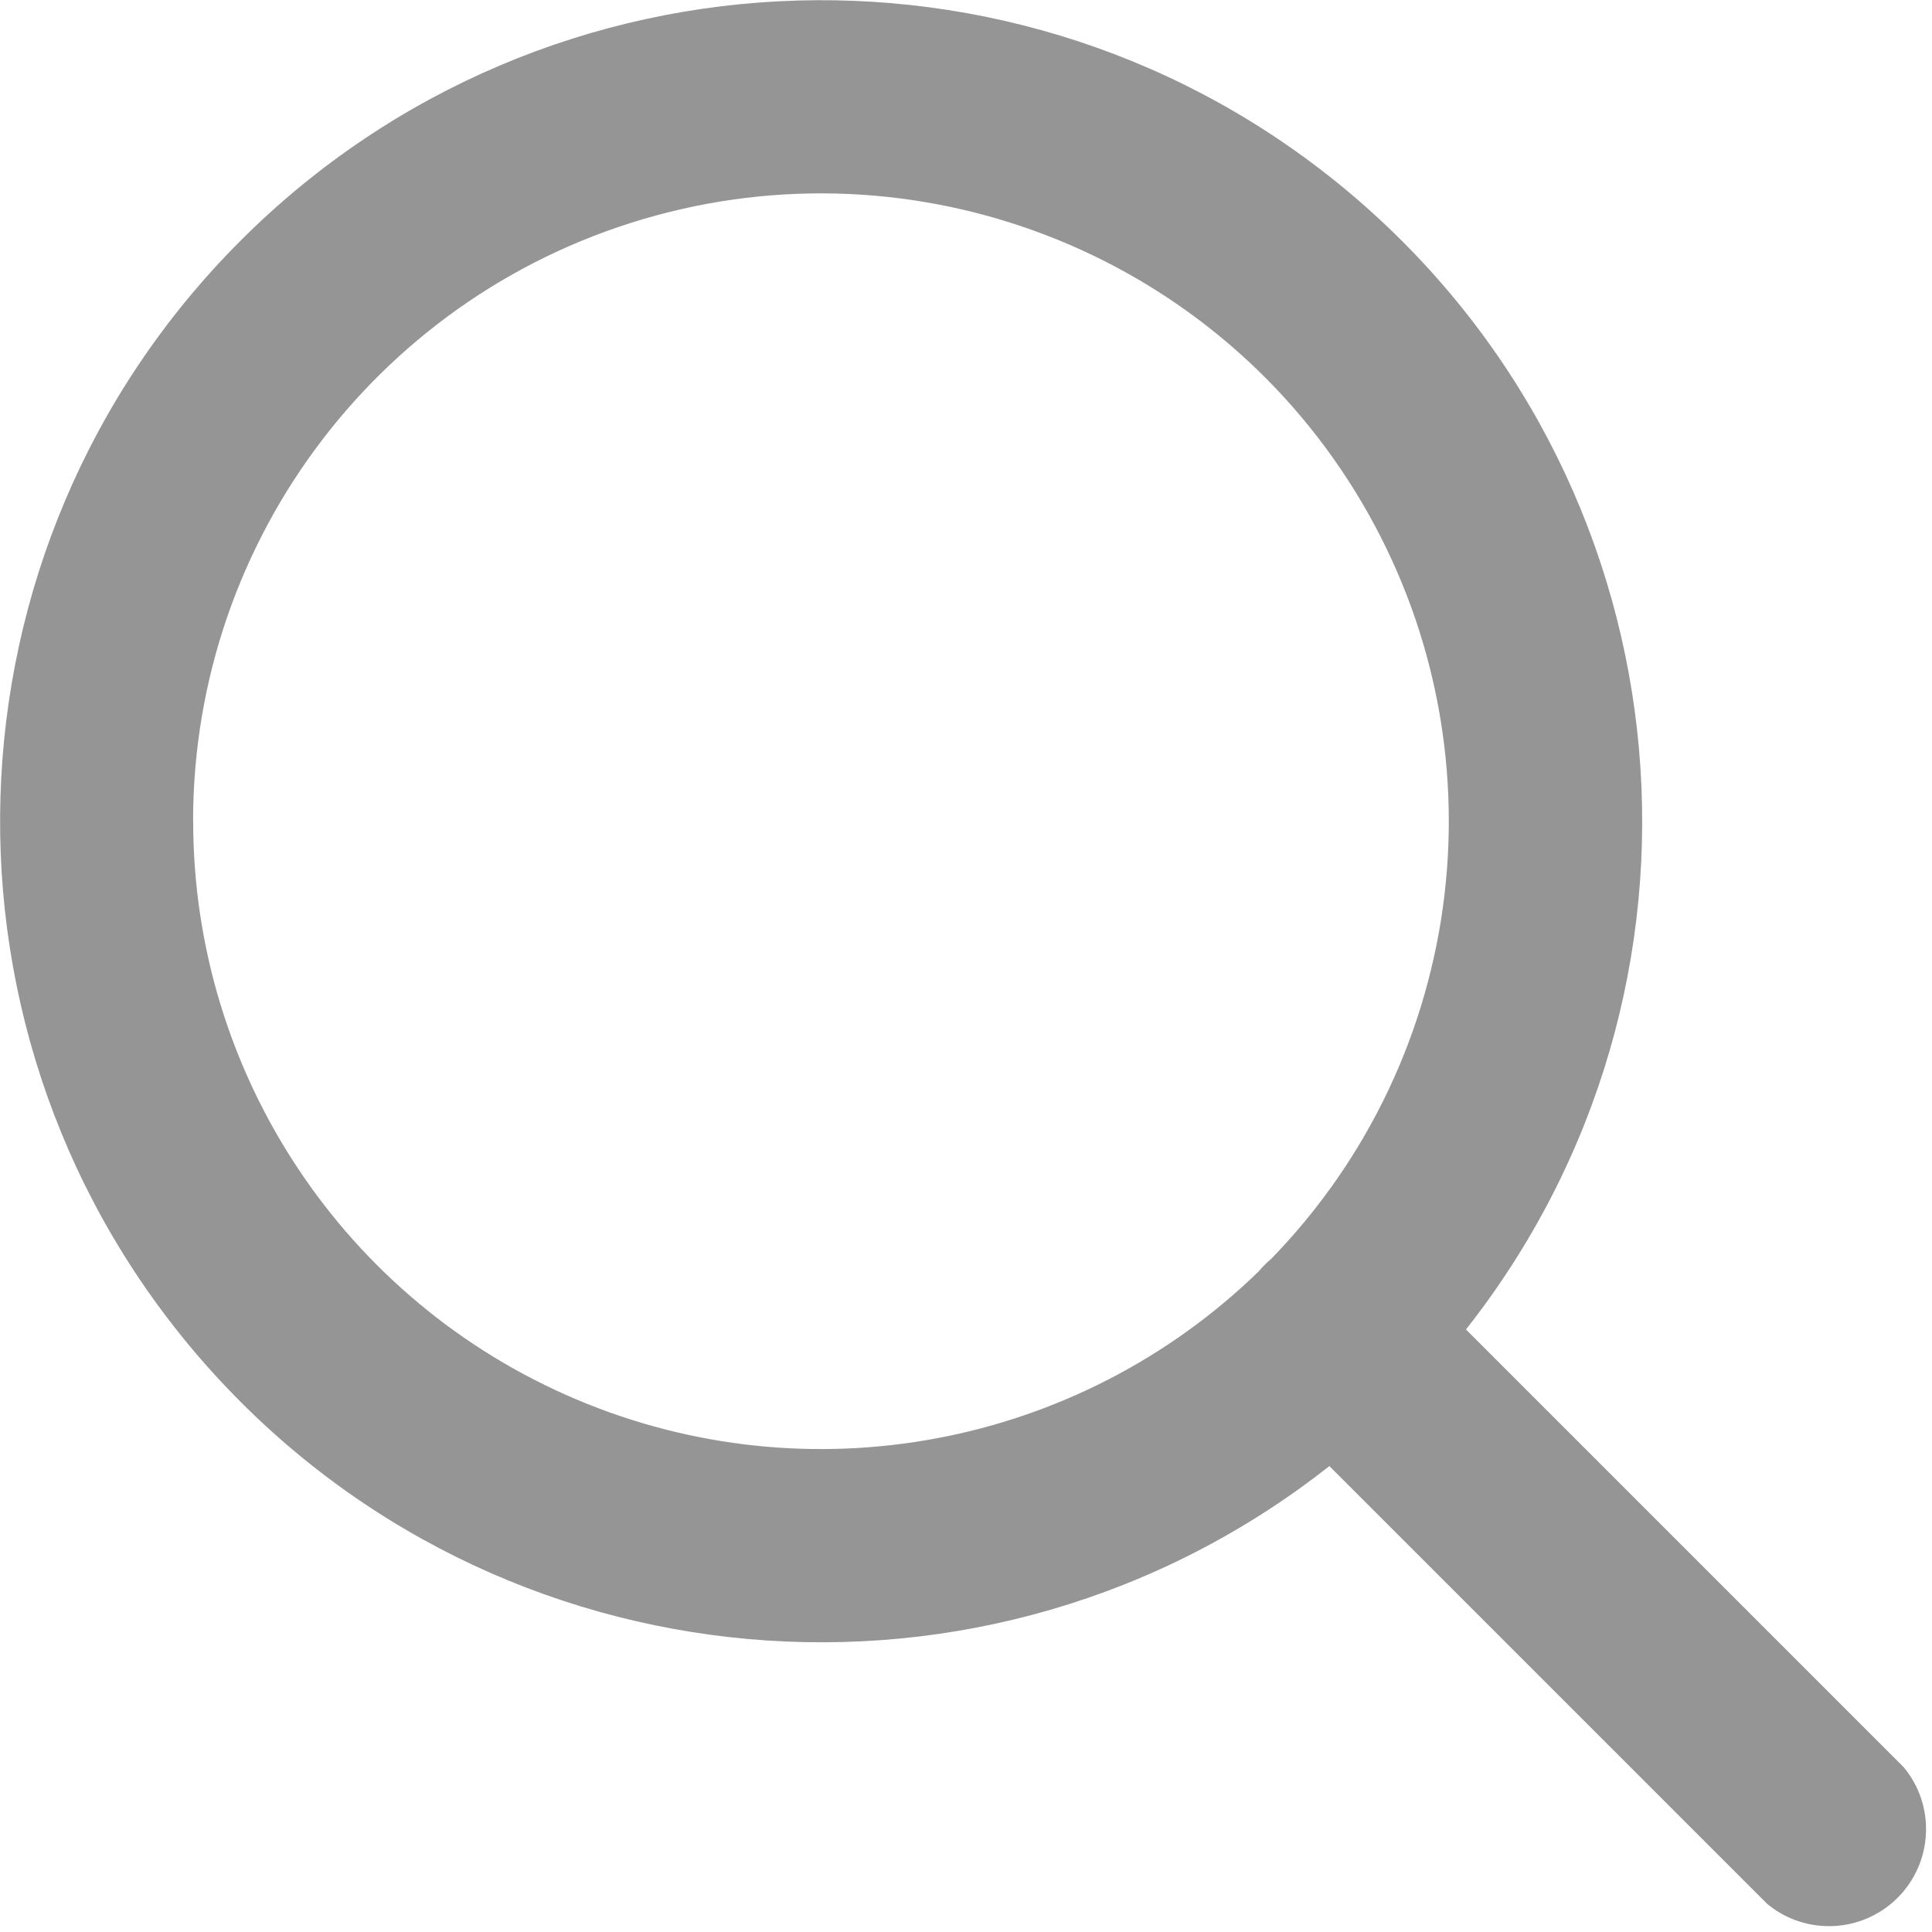
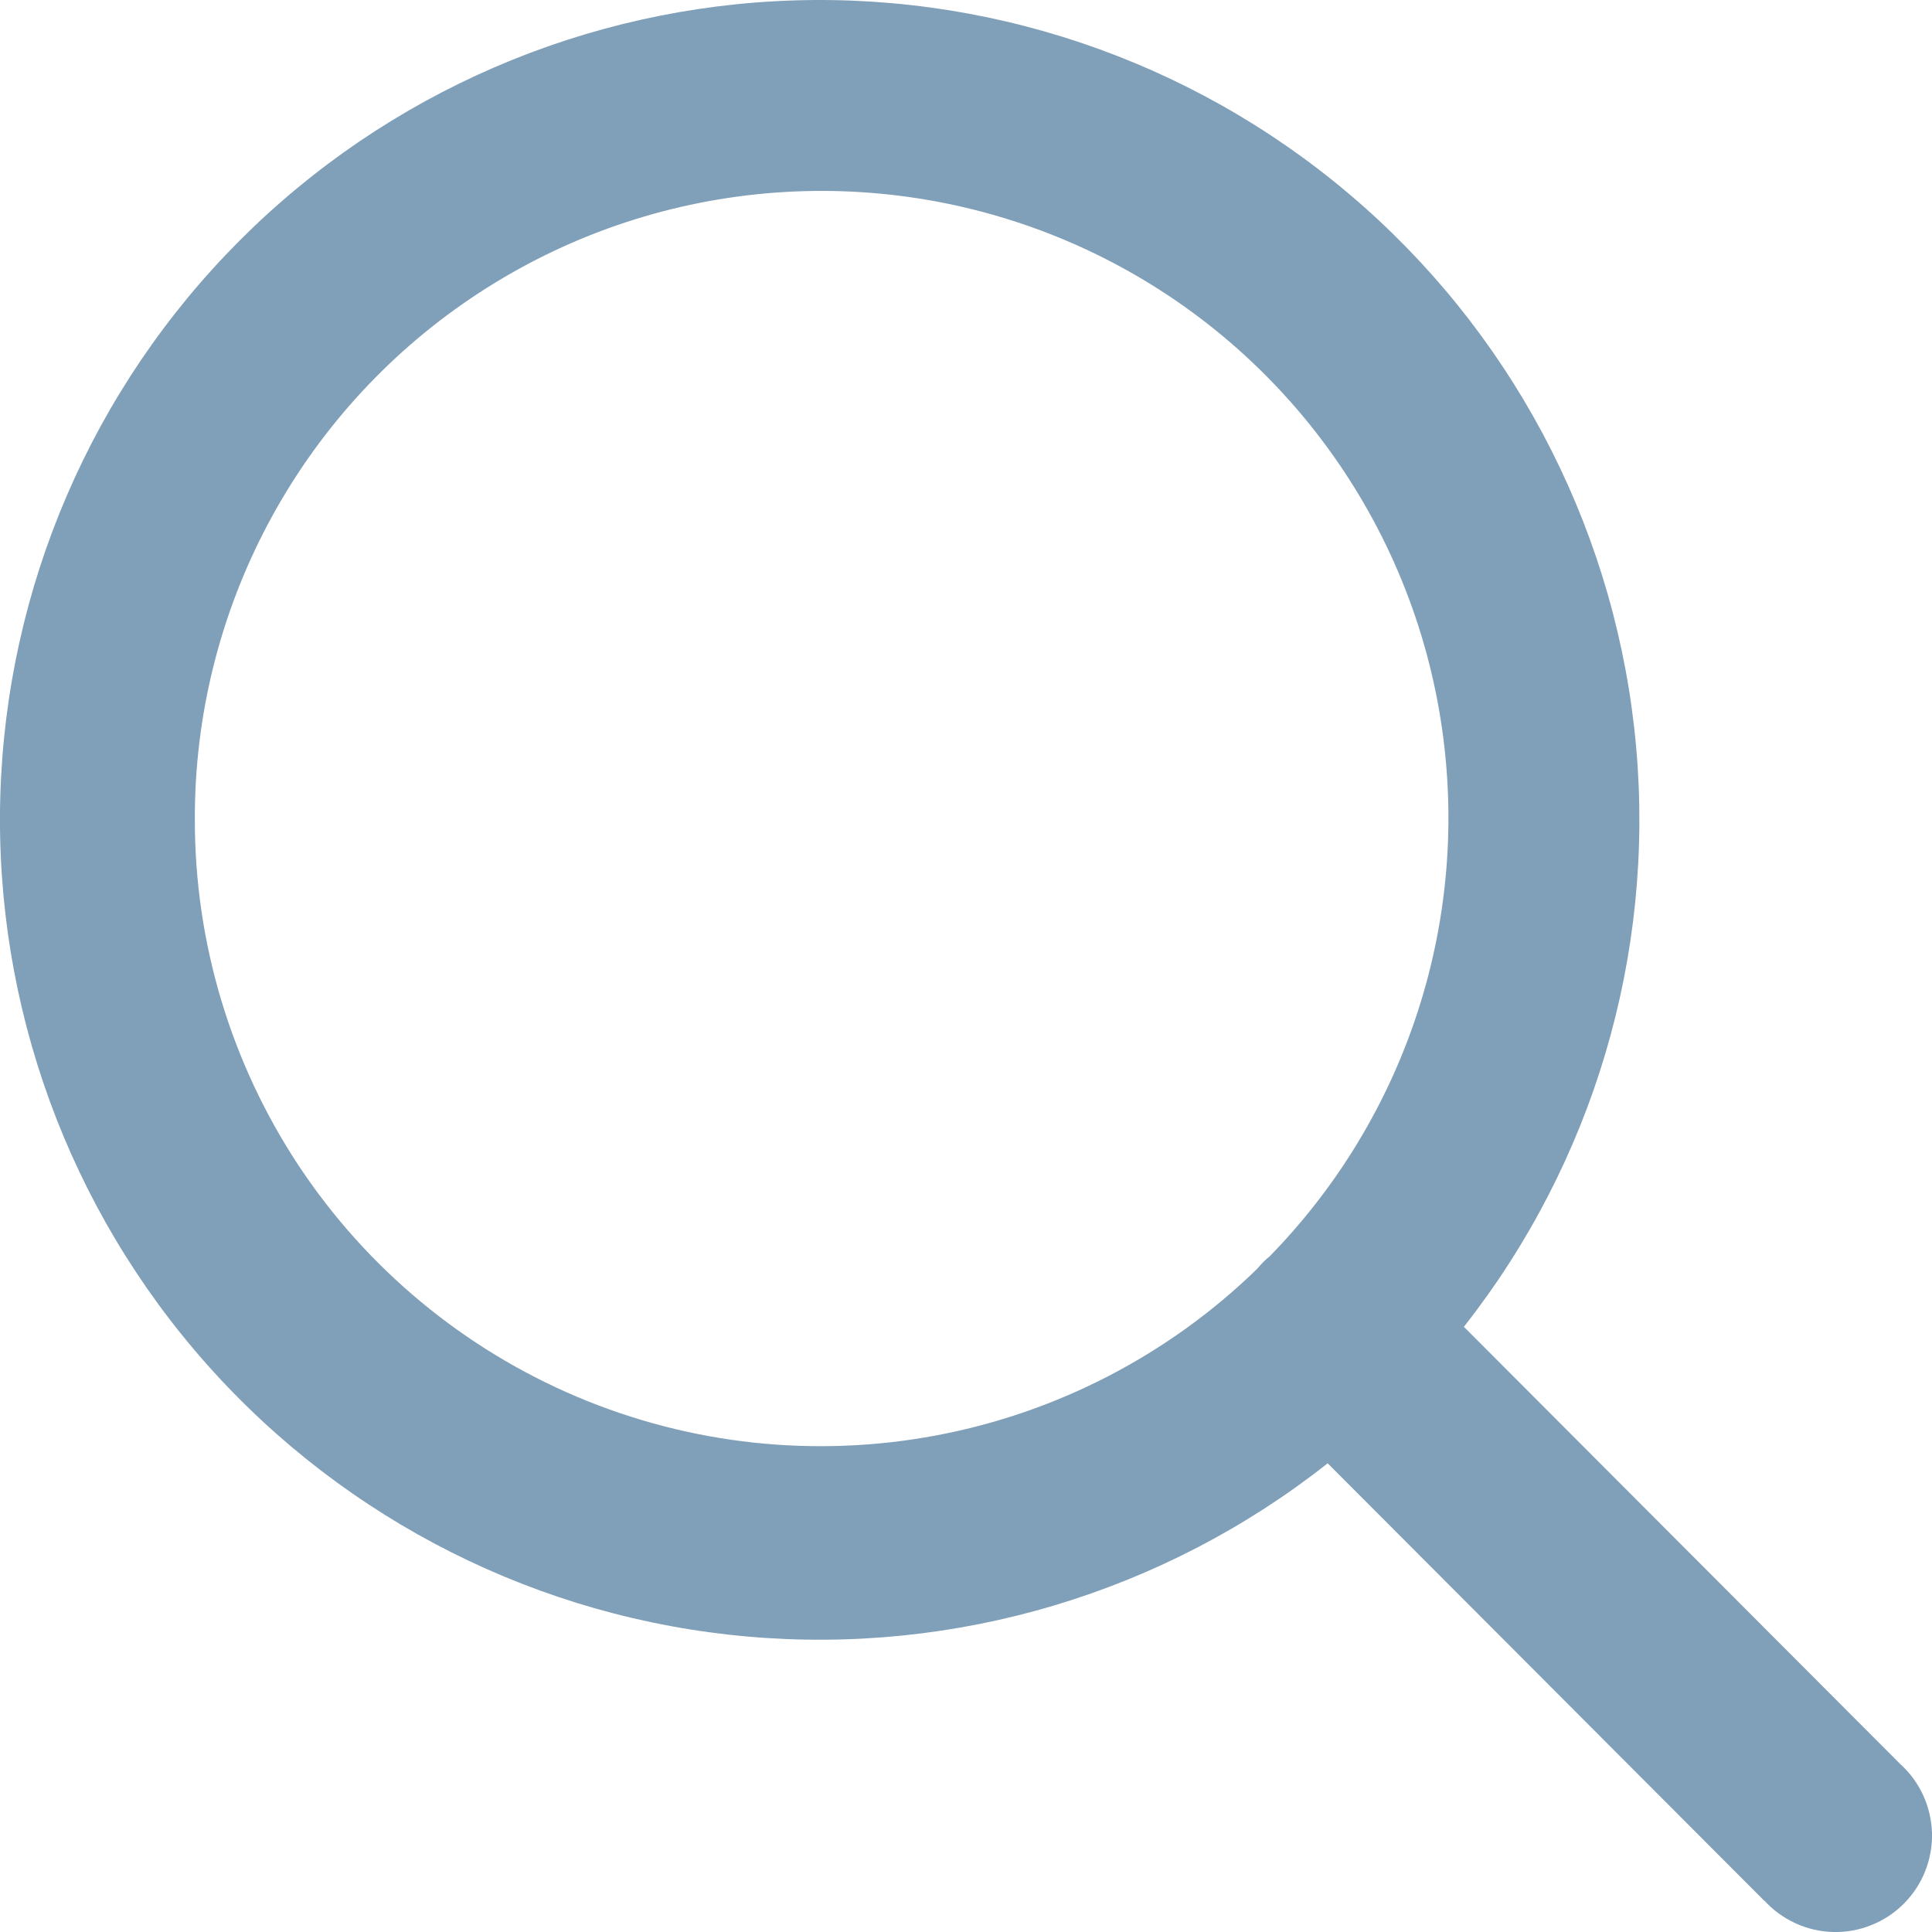
- <svg xmlns="http://www.w3.org/2000/svg" width="19.912" height="19.912" viewBox="0 0 19.912 19.912">
-   <path id="search_icon" data-name="search icon" d="M1412.185,101.6l-4.511-4.511a8.462,8.462,0,1,1,1.408-1.408l4.512,4.512a1,1,0,0,1-1.408,1.408Zm-16.221-11.158a6.471,6.471,0,0,0,10.982,4.64c.019-.023.04-.046.061-.067s.044-.042.067-.061a6.471,6.471,0,1,0-11.111-4.512Z" transform="translate(-1393.973 -81.979)" fill="#959595" />
+ <svg xmlns="http://www.w3.org/2000/svg" width="20" height="20" viewBox="0 0 20 20" fill="none">
+   <path d="M18.261 19.674L13.744 15.148C12.046 16.489 9.899 17.131 7.744 16.942C5.588 16.753 3.586 15.747 2.147 14.13C0.709 12.514 -0.058 10.408 0.003 8.245C0.065 6.081 0.951 4.023 2.48 2.491C4.009 0.959 6.065 0.07 8.228 0.004C10.391 -0.062 12.497 0.702 14.116 2.138C15.735 3.574 16.744 5.575 16.937 7.73C17.13 9.886 16.492 12.034 15.154 13.735L19.671 18.261C19.772 18.352 19.852 18.462 19.909 18.585C19.965 18.708 19.996 18.841 20 18.976C20.003 19.111 19.979 19.246 19.929 19.371C19.879 19.497 19.804 19.611 19.708 19.707C19.613 19.803 19.499 19.878 19.373 19.928C19.248 19.979 19.113 20.003 18.978 20C18.843 19.997 18.71 19.966 18.587 19.91C18.464 19.853 18.353 19.773 18.263 19.673L18.261 19.674ZM2.017 8.481C2.015 9.756 2.389 11.003 3.092 12.067C3.796 13.13 4.798 13.962 5.972 14.459C7.146 14.956 8.441 15.095 9.694 14.859C10.946 14.623 12.102 14.023 13.015 13.134C13.034 13.111 13.055 13.089 13.076 13.066C13.098 13.044 13.12 13.024 13.144 13.005C13.888 12.244 14.434 11.311 14.733 10.289C15.032 9.267 15.075 8.187 14.858 7.144C14.642 6.102 14.171 5.129 13.49 4.311C12.808 3.493 11.936 2.855 10.949 2.454C9.963 2.053 8.893 1.901 7.834 2.011C6.775 2.121 5.76 2.49 4.877 3.086C3.994 3.681 3.272 4.485 2.773 5.426C2.274 6.367 2.014 7.416 2.017 8.481Z" fill="#809FB8" />
</svg>
